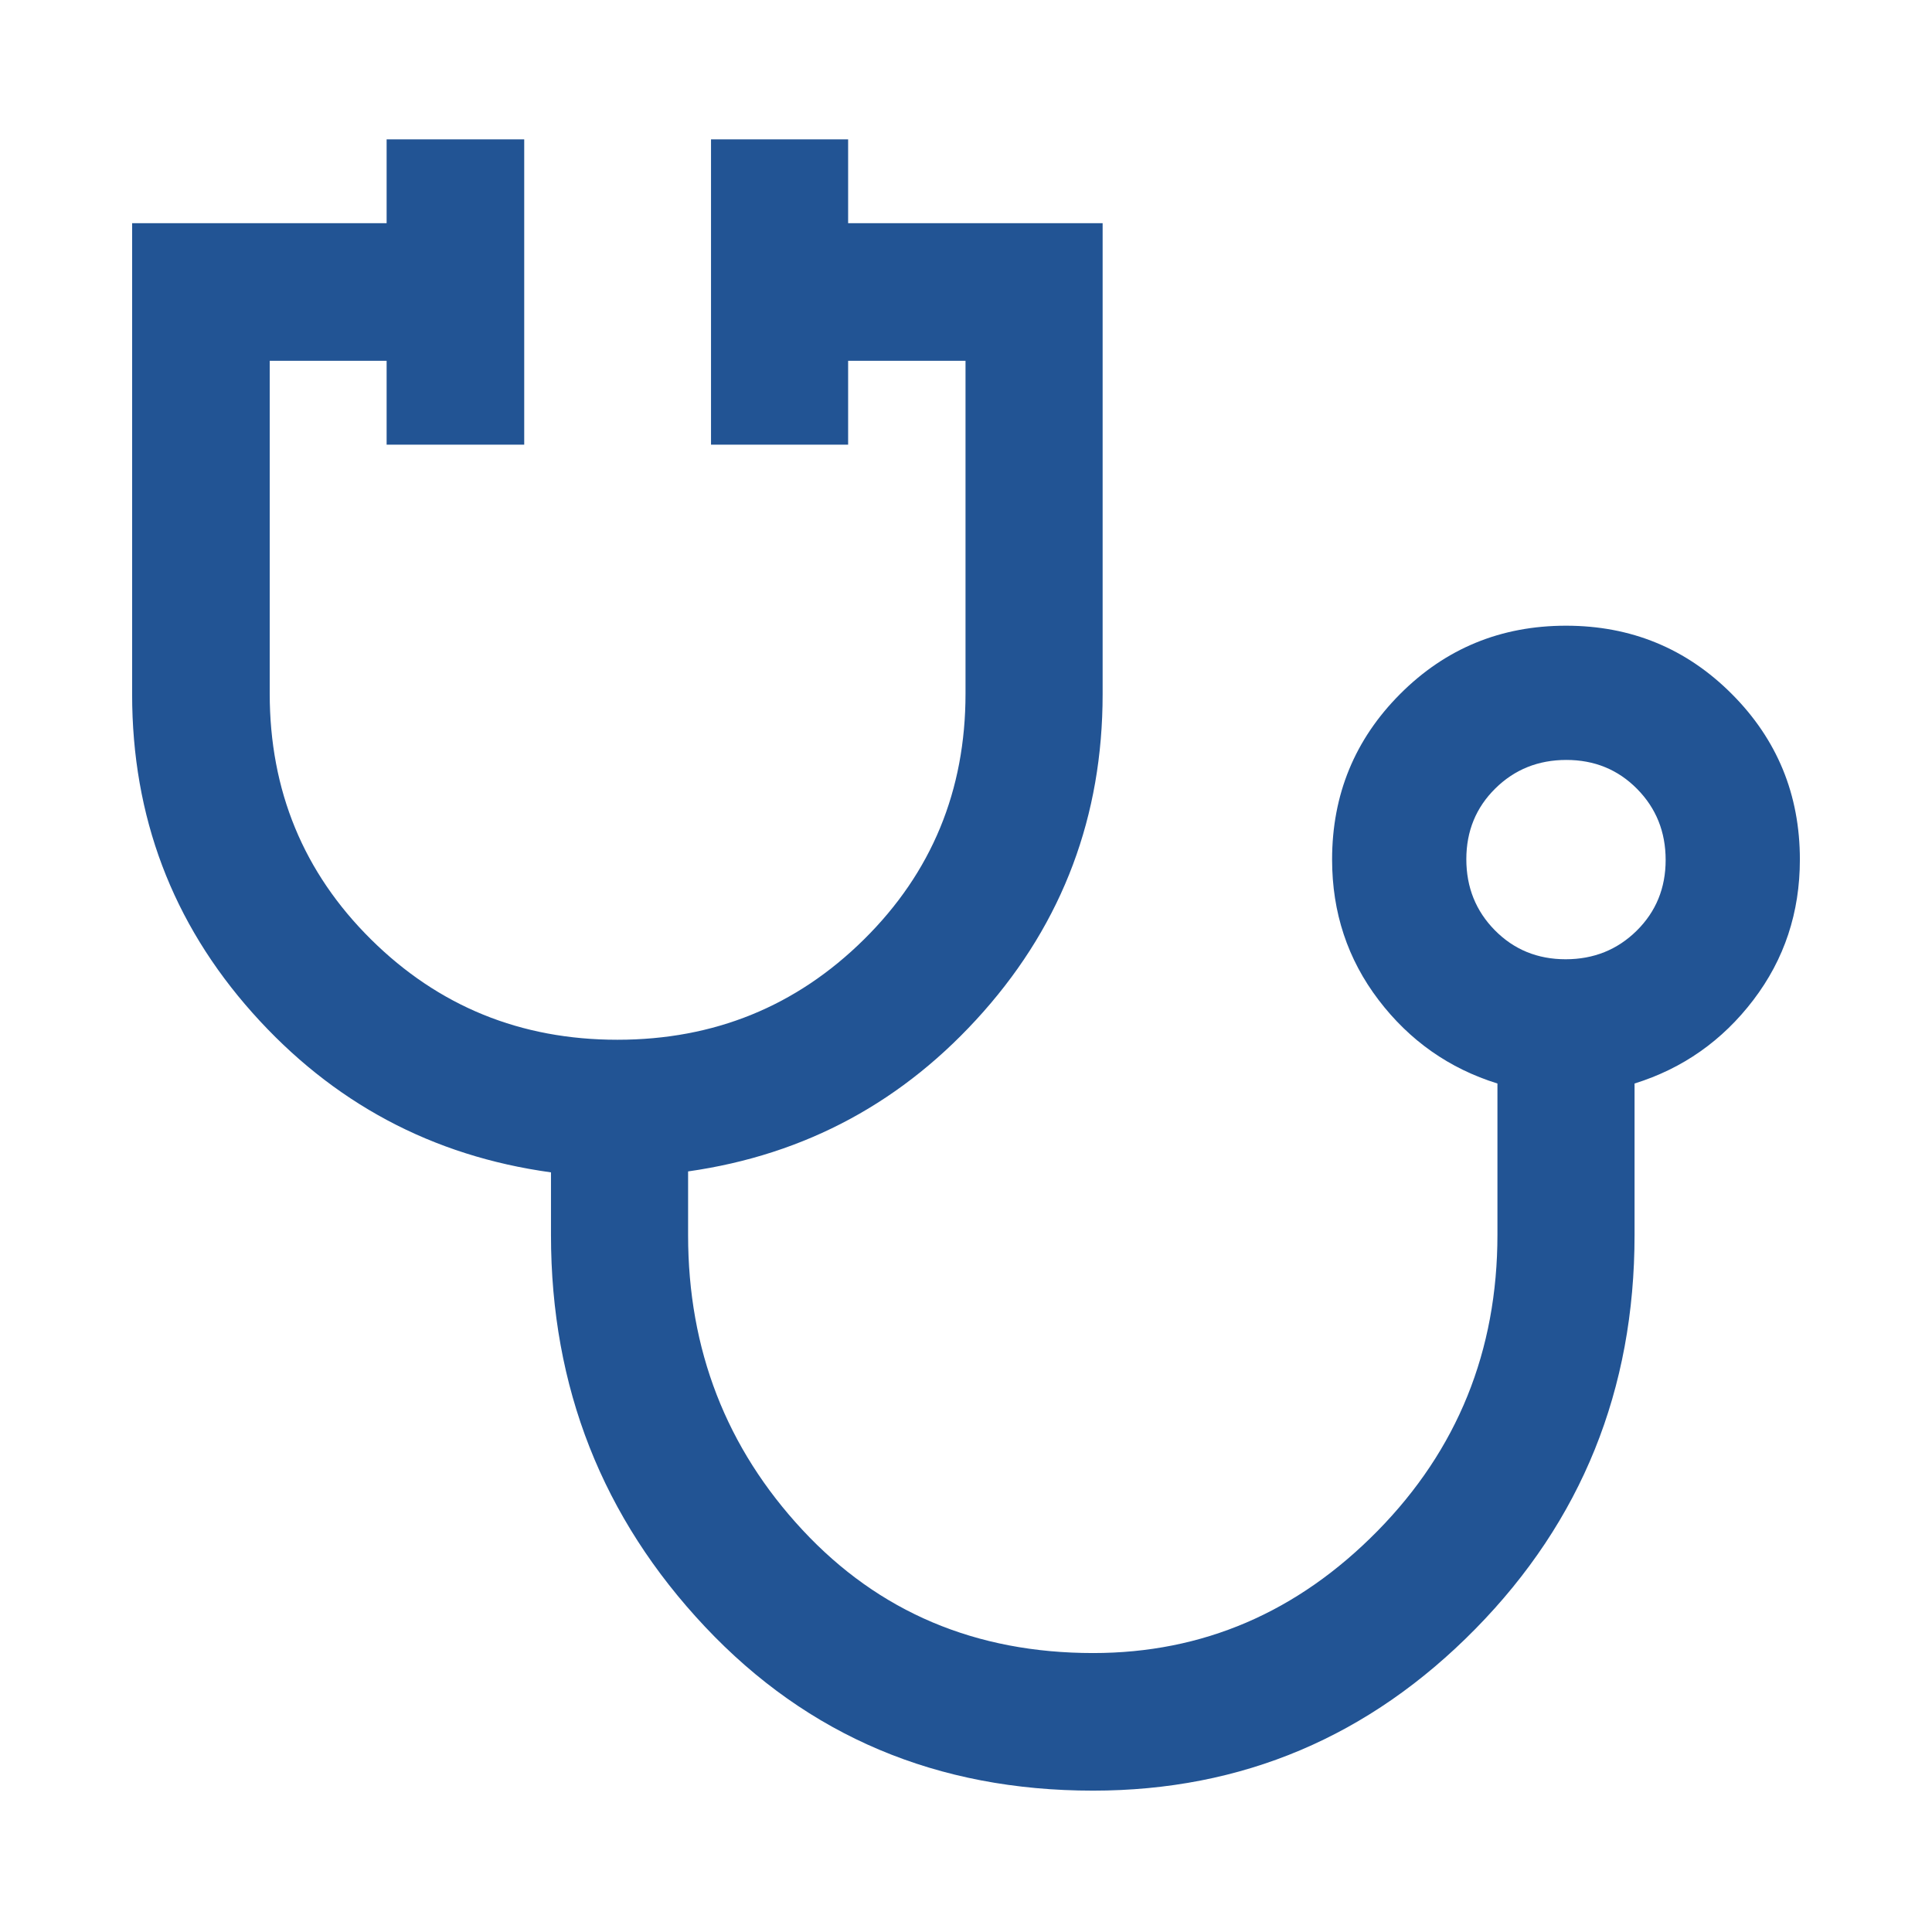
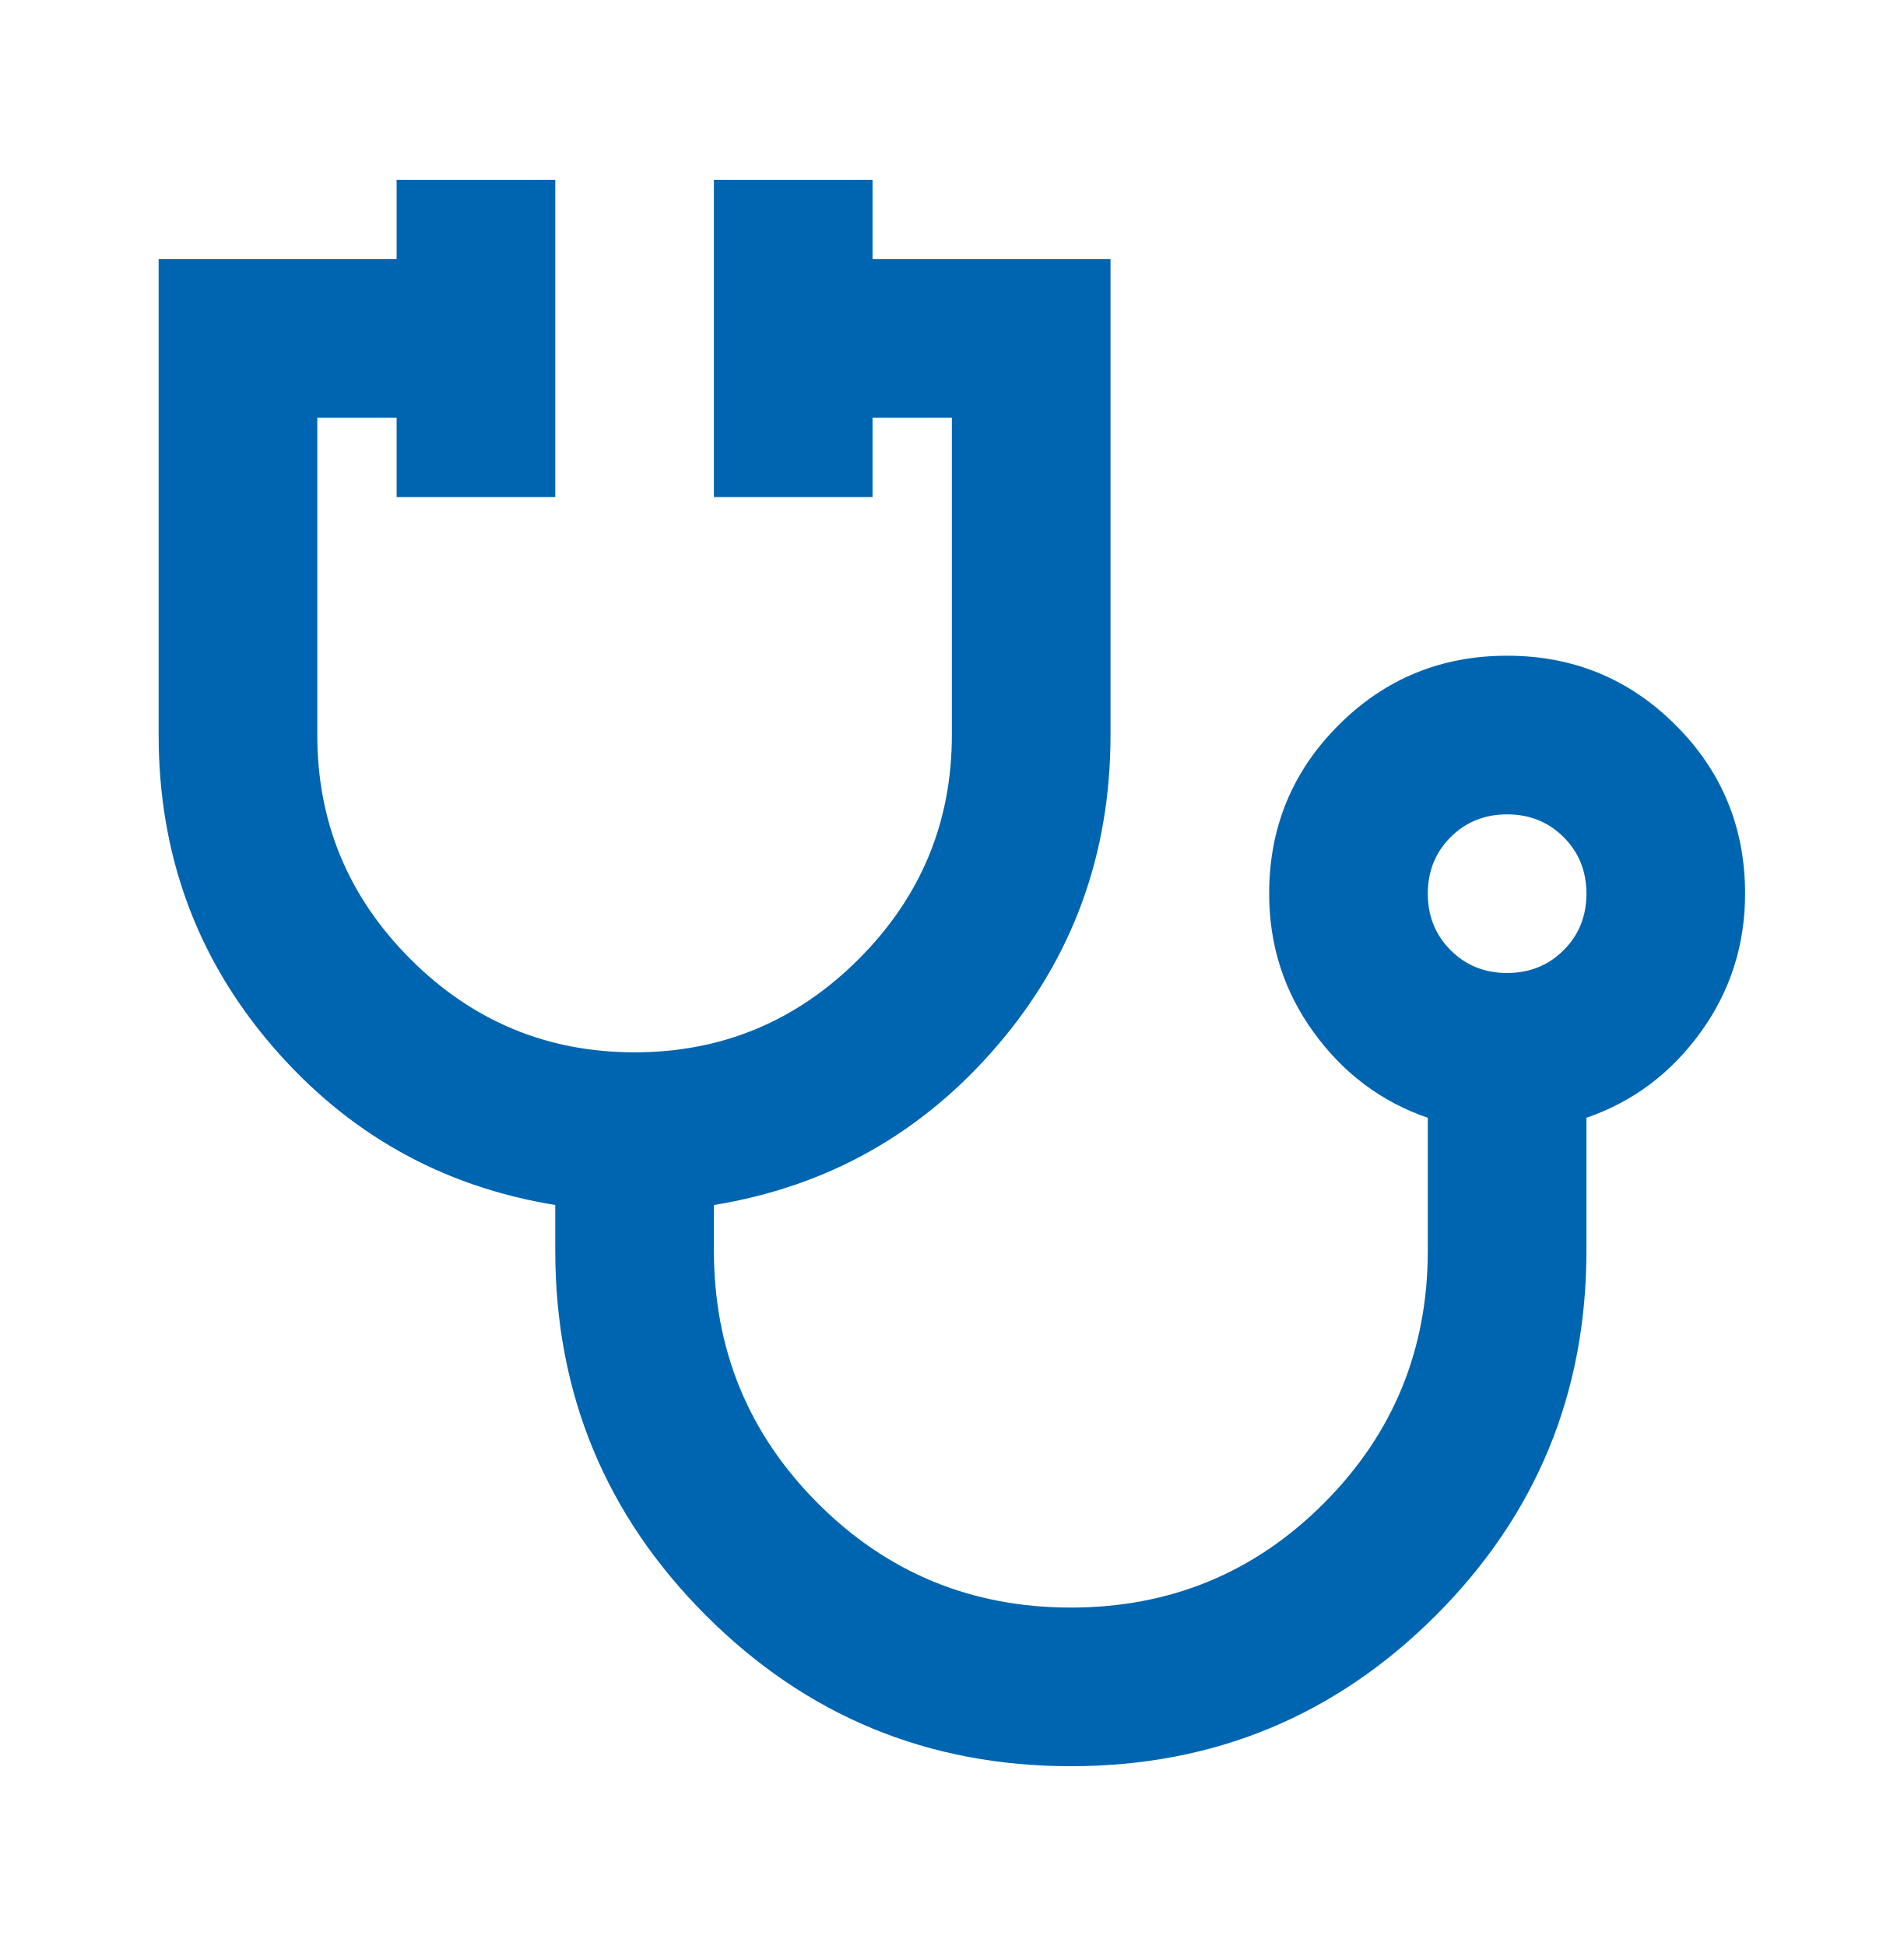
- <svg xmlns="http://www.w3.org/2000/svg" height="48px" viewBox="0 -960 960 960" width="48px" fill="#225494">
-   <path d="M543.11-70.24q-116.07 0-192.7-81.34t-76.63-194.7v-31.18q-88.58-12.19-148.36-79.3-59.77-67.1-59.77-158.26v-234.07h126.46v-41.67h68.37v151.72h-68.37v-41.68h-58.09v165.38q0 72.27 50.34 122.13t122.42 49.86q72.09 0 122.53-49.86 50.45-49.86 50.45-122.13v-165.38h-58.33v41.68H353.3v-151.72h68.13v41.67h126.46v234.07q0 90.69-59.17 157.67-59.18 66.98-146.81 79.42v31.65q0 85.42 56.87 146.54 56.87 61.13 144.4 61.13 81.65 0 141.27-60.63 59.62-60.63 59.62-147.28v-75.09q-35.96-11.19-59.06-41.52-23.1-30.33-23.1-69.75 0-48.42 33.84-82.31 33.85-33.9 82.38-33.9 48.53 0 82.37 33.9 33.85 33.89 33.85 82.31 0 39.42-23.1 69.75t-59.05 41.52v75.33q0 115.17-79.02 195.61-79.01 80.43-190.07 80.43Zm234.85-413.11q20.93 0 35.31-14.2 14.38-14.21 14.38-35.14 0-20.94-14.2-35.32-14.21-14.38-35.14-14.38-20.94 0-35.32 14.2-14.38 14.21-14.38 35.14 0 20.94 14.2 35.32 14.21 14.38 35.15 14.38Zm.17-49.52Z" />
+ <svg xmlns="http://www.w3.org/2000/svg" width="45" height="46" viewBox="0 0 45 46" fill="none">
+   <g id="Frame">
+     <path id="Vector" d="M25.312 41.75C21.938 41.75 19.062 40.562 16.688 38.188C14.312 35.812 13.125 32.938 13.125 29.562V28.484C10.438 28.047 8.203 26.789 6.422 24.711C4.641 22.633 3.75 20.188 3.75 17.375V6.125H9.375V4.25H13.125V11.75H9.375V9.875H7.5V17.375C7.5 19.438 8.234 21.203 9.703 22.672C11.172 24.141 12.938 24.875 15 24.875C17.062 24.875 18.828 24.141 20.297 22.672C21.766 21.203 22.5 19.438 22.5 17.375V9.875H20.625V11.75H16.875V4.25H20.625V6.125H26.25V17.375C26.25 20.188 25.359 22.633 23.578 24.711C21.797 26.789 19.562 28.047 16.875 28.484V29.562C16.875 31.906 17.695 33.898 19.336 35.539C20.977 37.18 22.969 38 25.312 38C27.656 38 29.648 37.18 31.289 35.539C32.93 33.898 33.75 31.906 33.75 29.562V26.422C32.656 26.047 31.758 25.375 31.055 24.406C30.352 23.438 30 22.344 30 21.125C30 19.562 30.547 18.234 31.641 17.141C32.734 16.047 34.062 15.5 35.625 15.5C37.188 15.5 38.516 16.047 39.609 17.141C40.703 18.234 41.25 19.562 41.25 21.125C41.25 22.344 40.898 23.438 40.195 24.406C39.492 25.375 38.594 26.047 37.5 26.422V29.562C37.5 32.938 36.312 35.812 33.938 38.188C31.562 40.562 28.688 41.75 25.312 41.75ZM35.625 23C36.156 23 36.602 22.82 36.961 22.461C37.32 22.102 37.5 21.656 37.5 21.125C37.5 20.594 37.32 20.148 36.961 19.789C36.602 19.43 36.156 19.25 35.625 19.25C35.094 19.25 34.648 19.43 34.289 19.789C33.93 20.148 33.75 20.594 33.75 21.125C33.75 21.656 33.93 22.102 34.289 22.461C34.648 22.82 35.094 23 35.625 23Z" fill="#0065B0" />
+   </g>
</svg>
